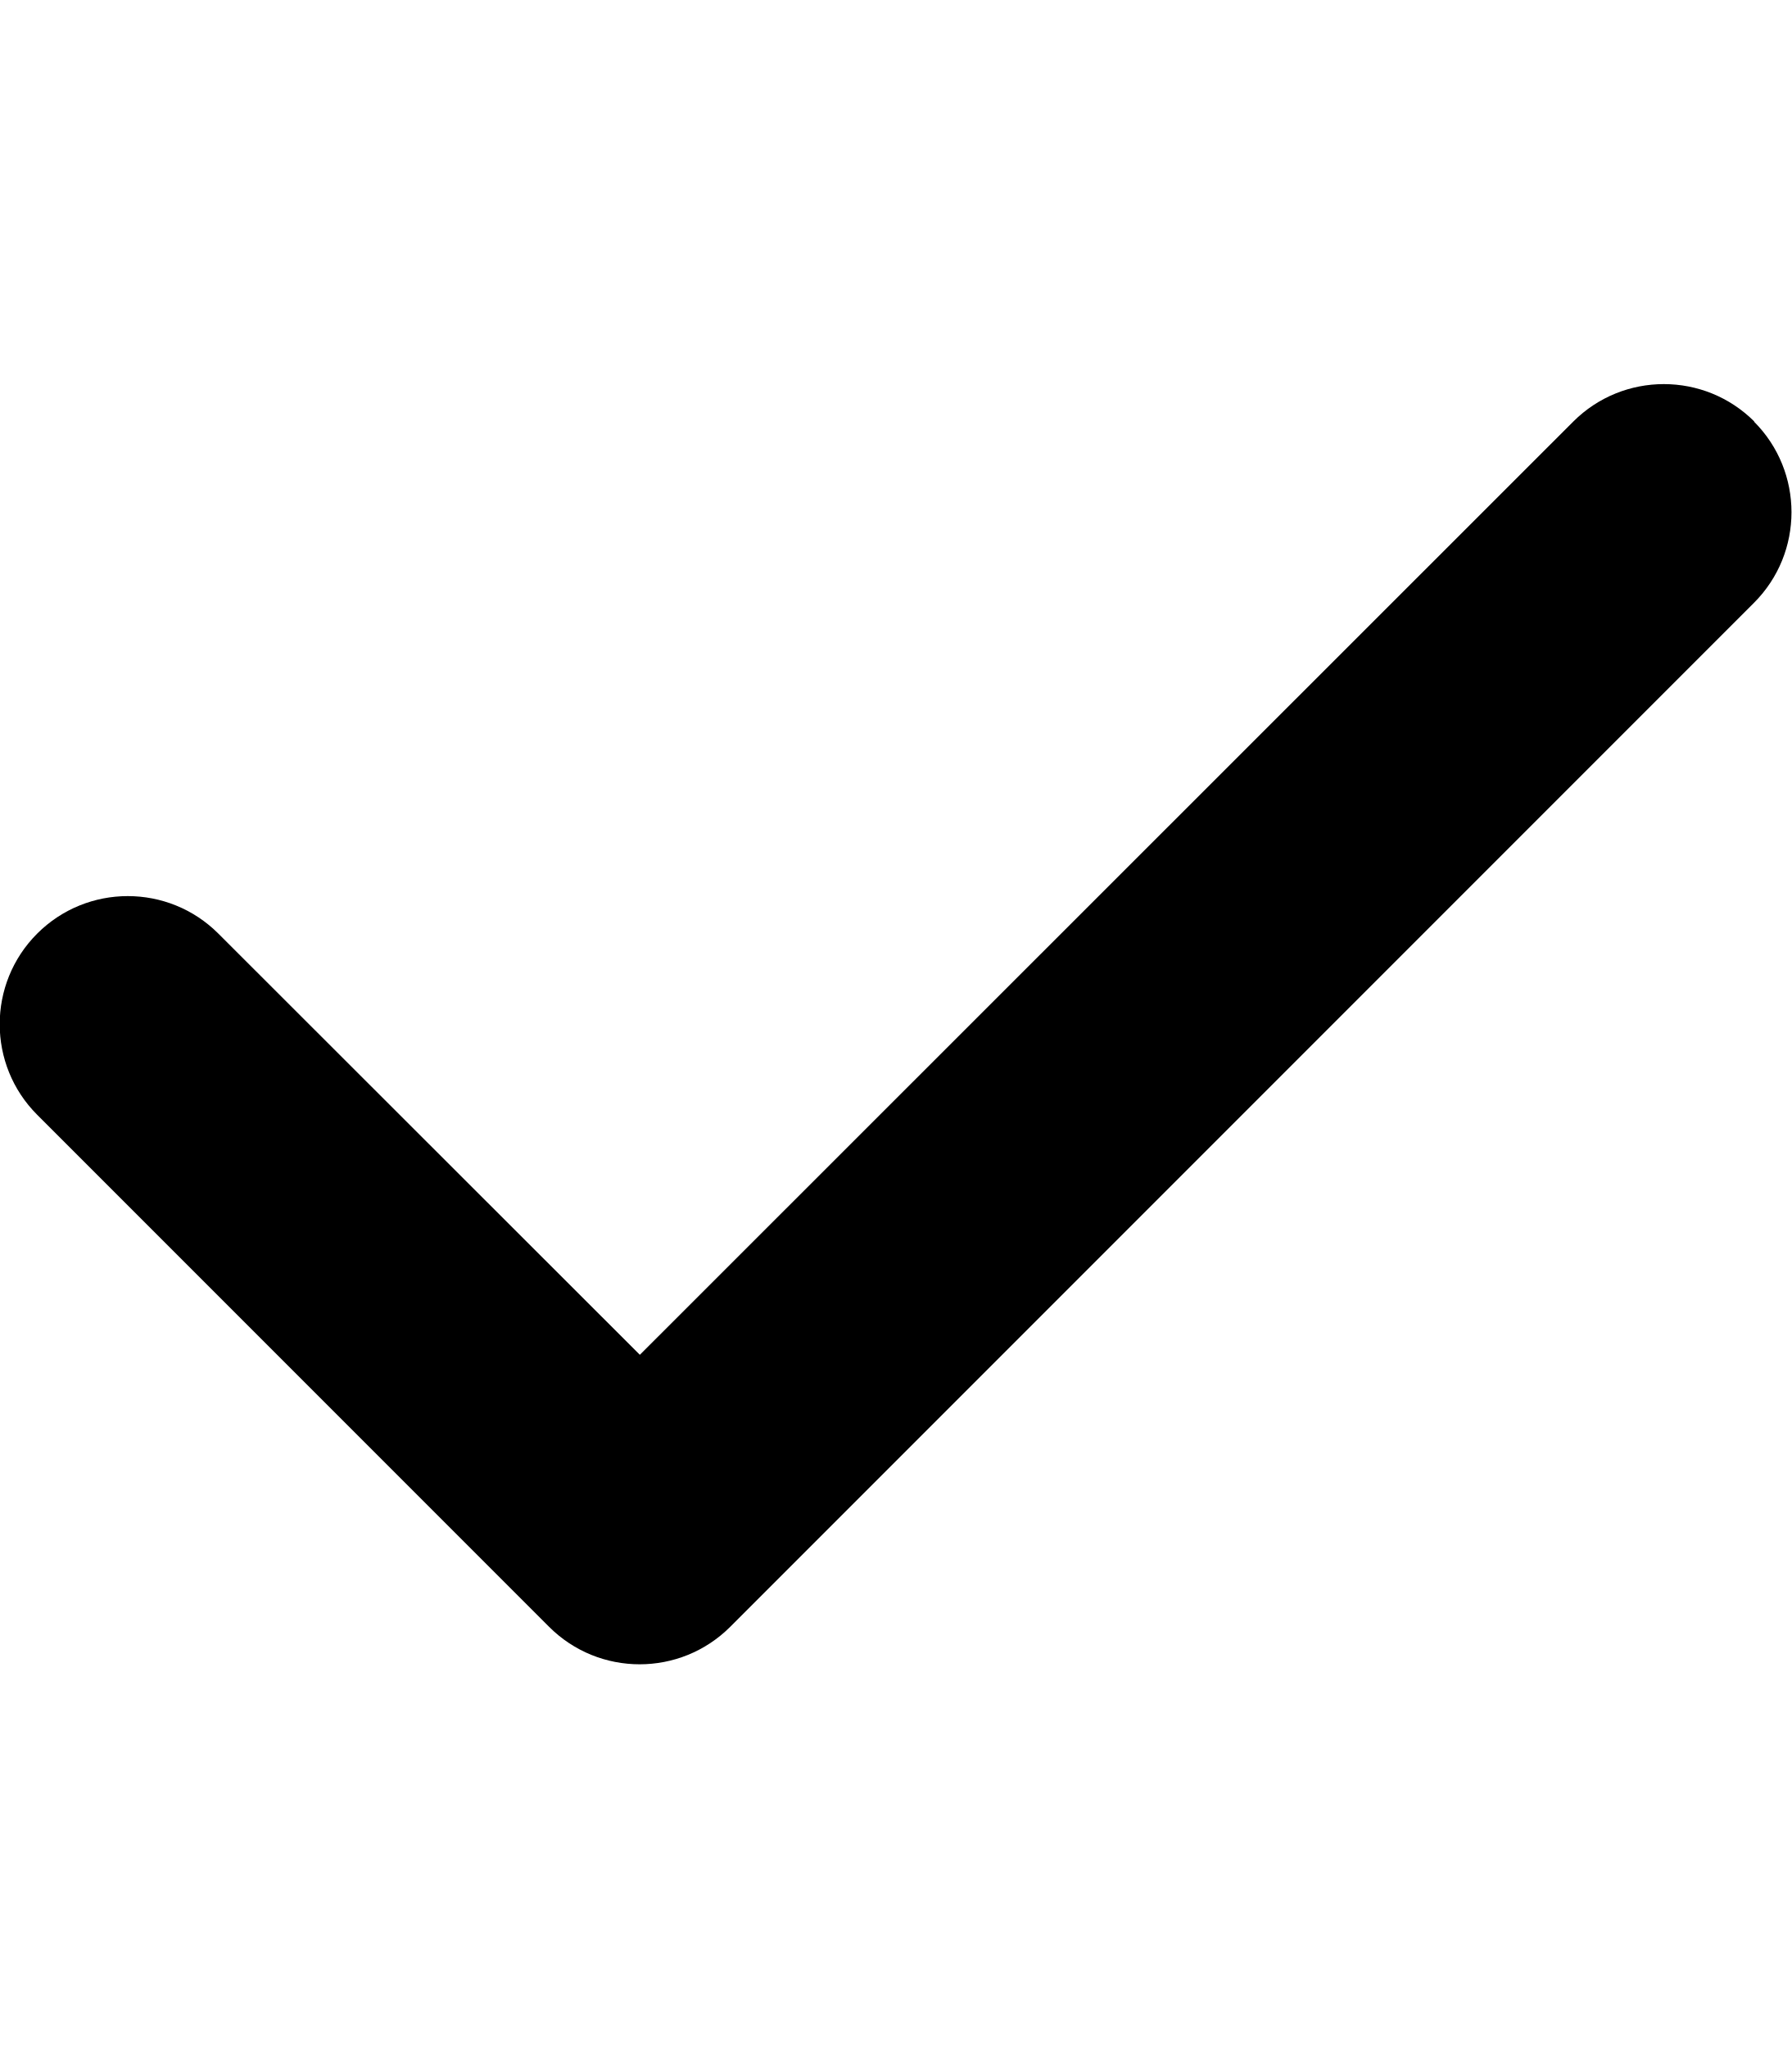
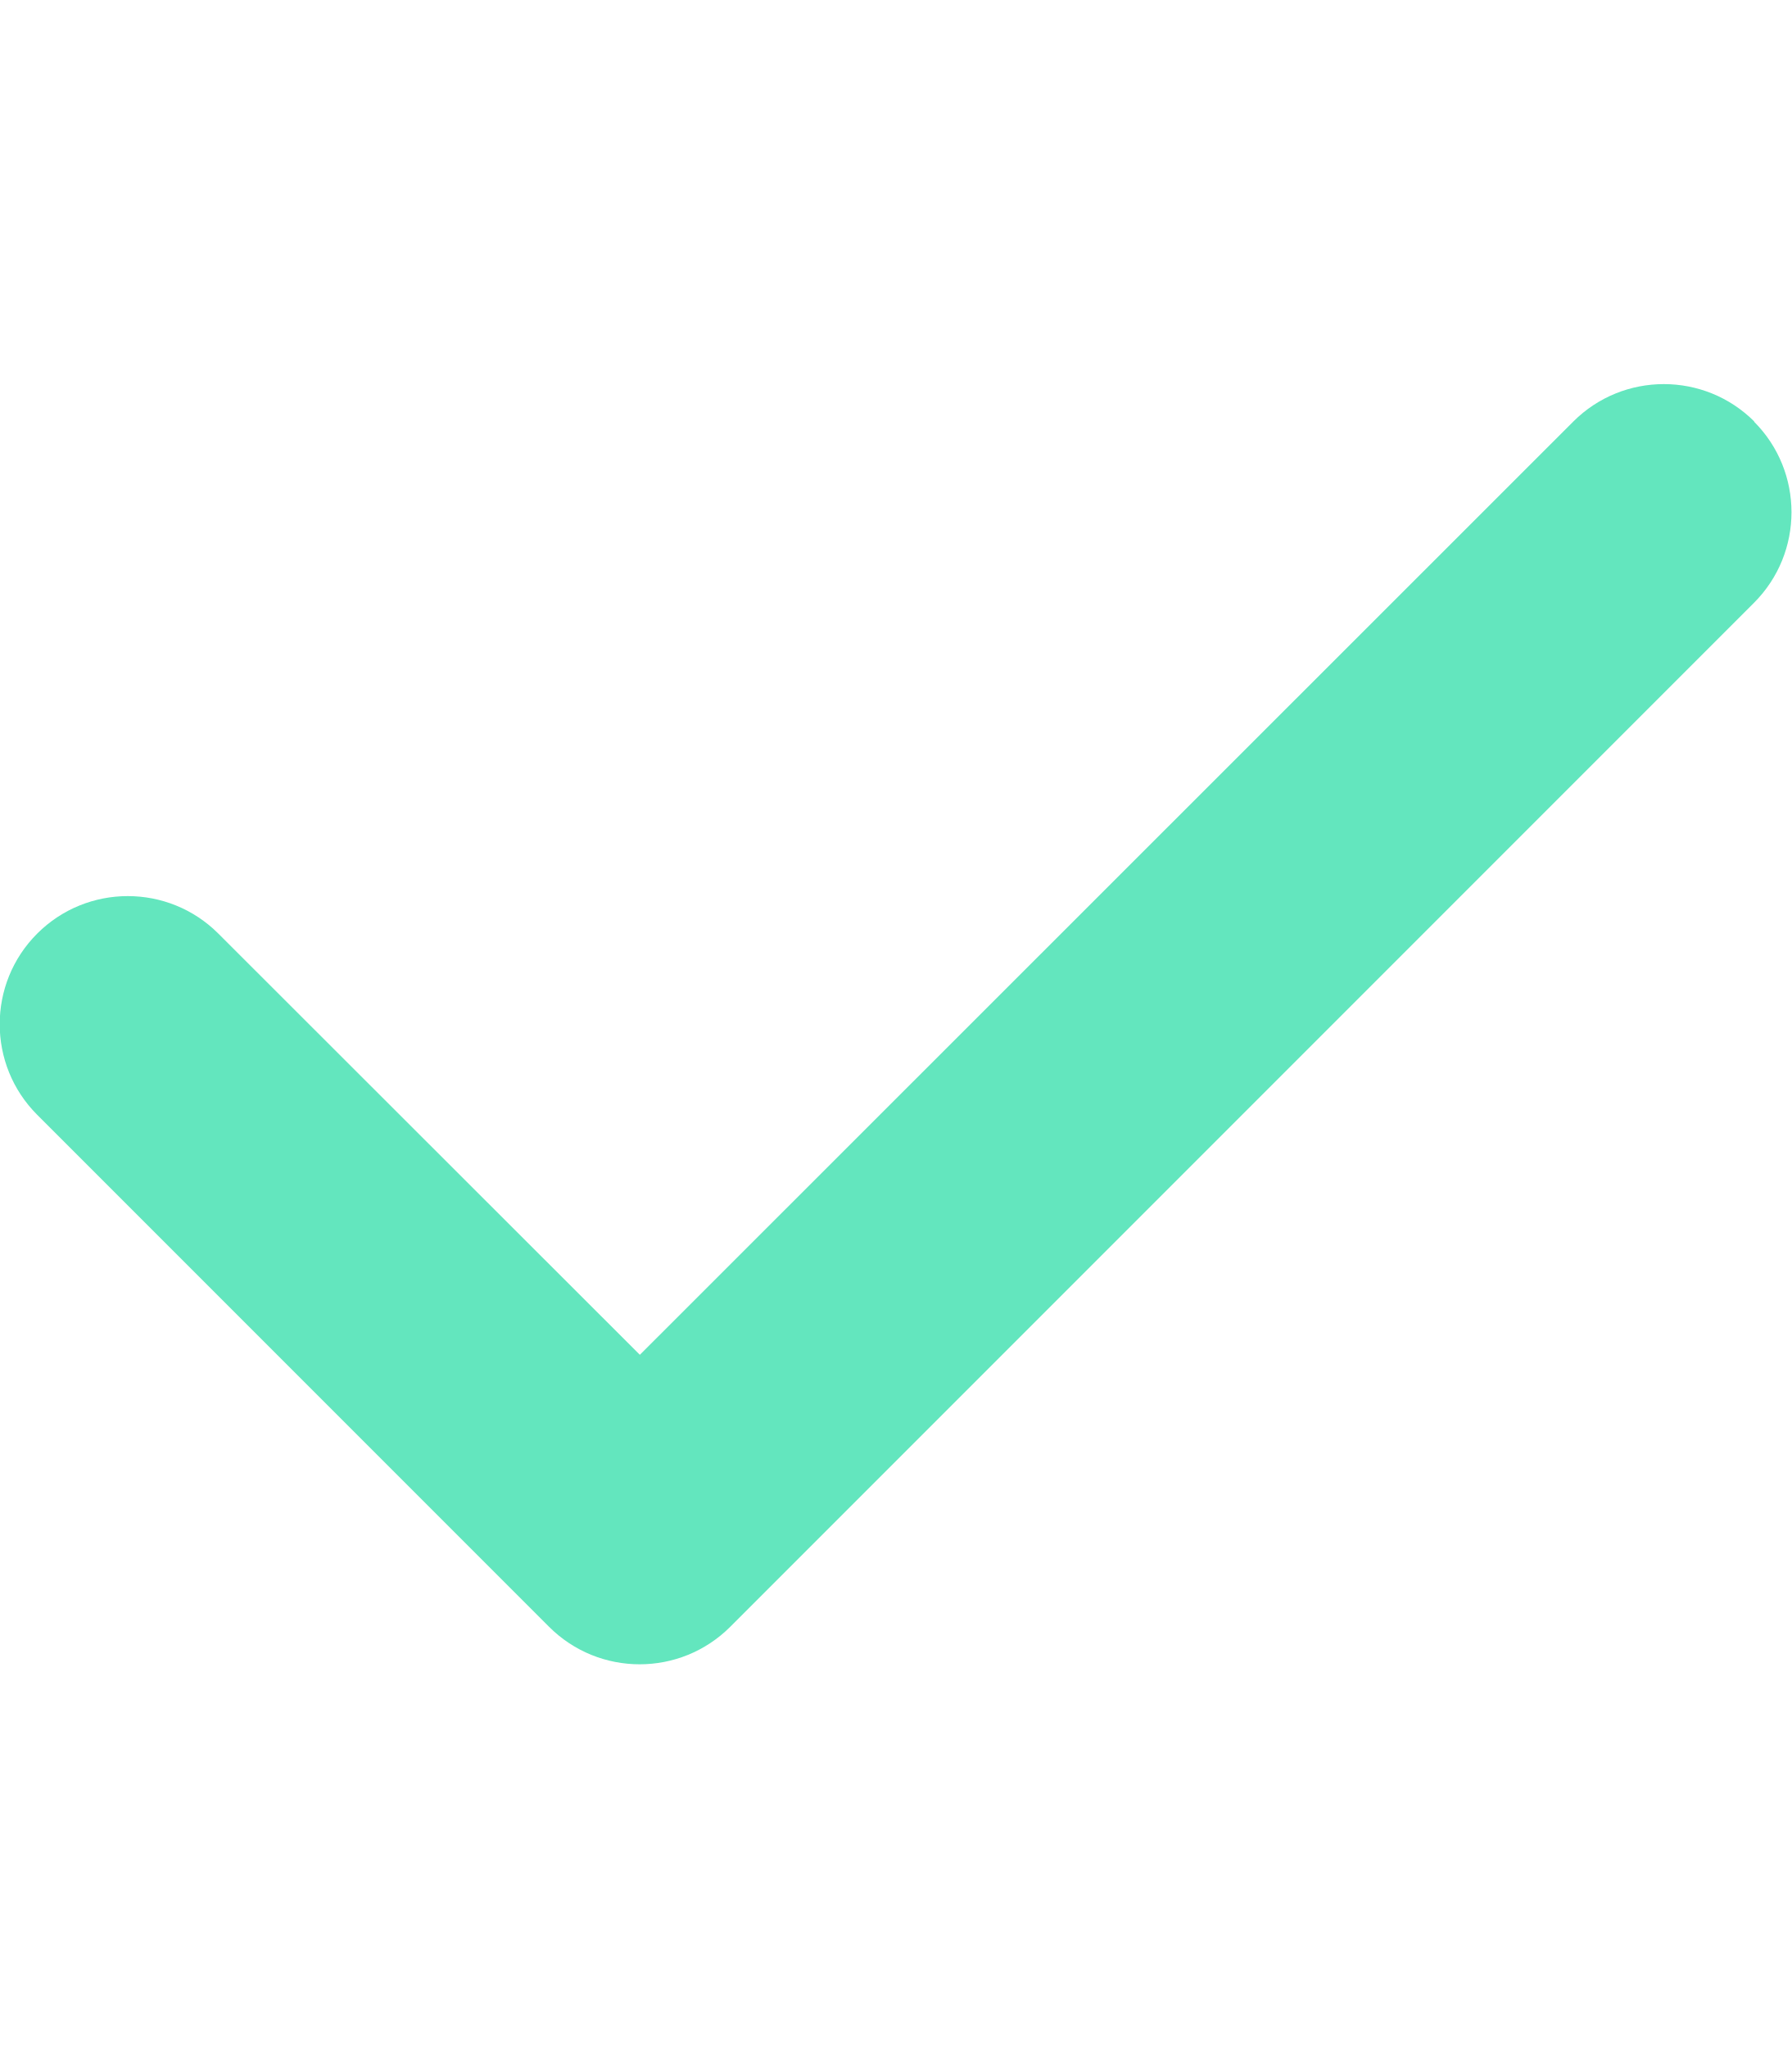
<svg xmlns="http://www.w3.org/2000/svg" viewBox="0 0 448 512">
-   <path d="M438.6 105.4c12.5 12.5 12.5 32.8 0 45.3l-256 256c-12.5 12.5-32.8 12.5-45.3 0l-128-128c-12.5-12.5-12.5-32.8 0-45.3s32.8-12.5 45.3 0L160 338.7 393.4 105.4c12.5-12.5 32.8-12.5 45.3 0z" />
+   <path fill="#63E6BE" d="M438.6 105.4c12.5 12.5 12.5 32.8 0 45.3l-256 256c-12.5 12.5-32.8 12.5-45.3 0l-128-128c-12.5-12.5-12.5-32.8 0-45.3s32.8-12.5 45.3 0L160 338.7 393.4 105.4c12.5-12.5 32.8-12.5 45.3 0z" />
</svg>
